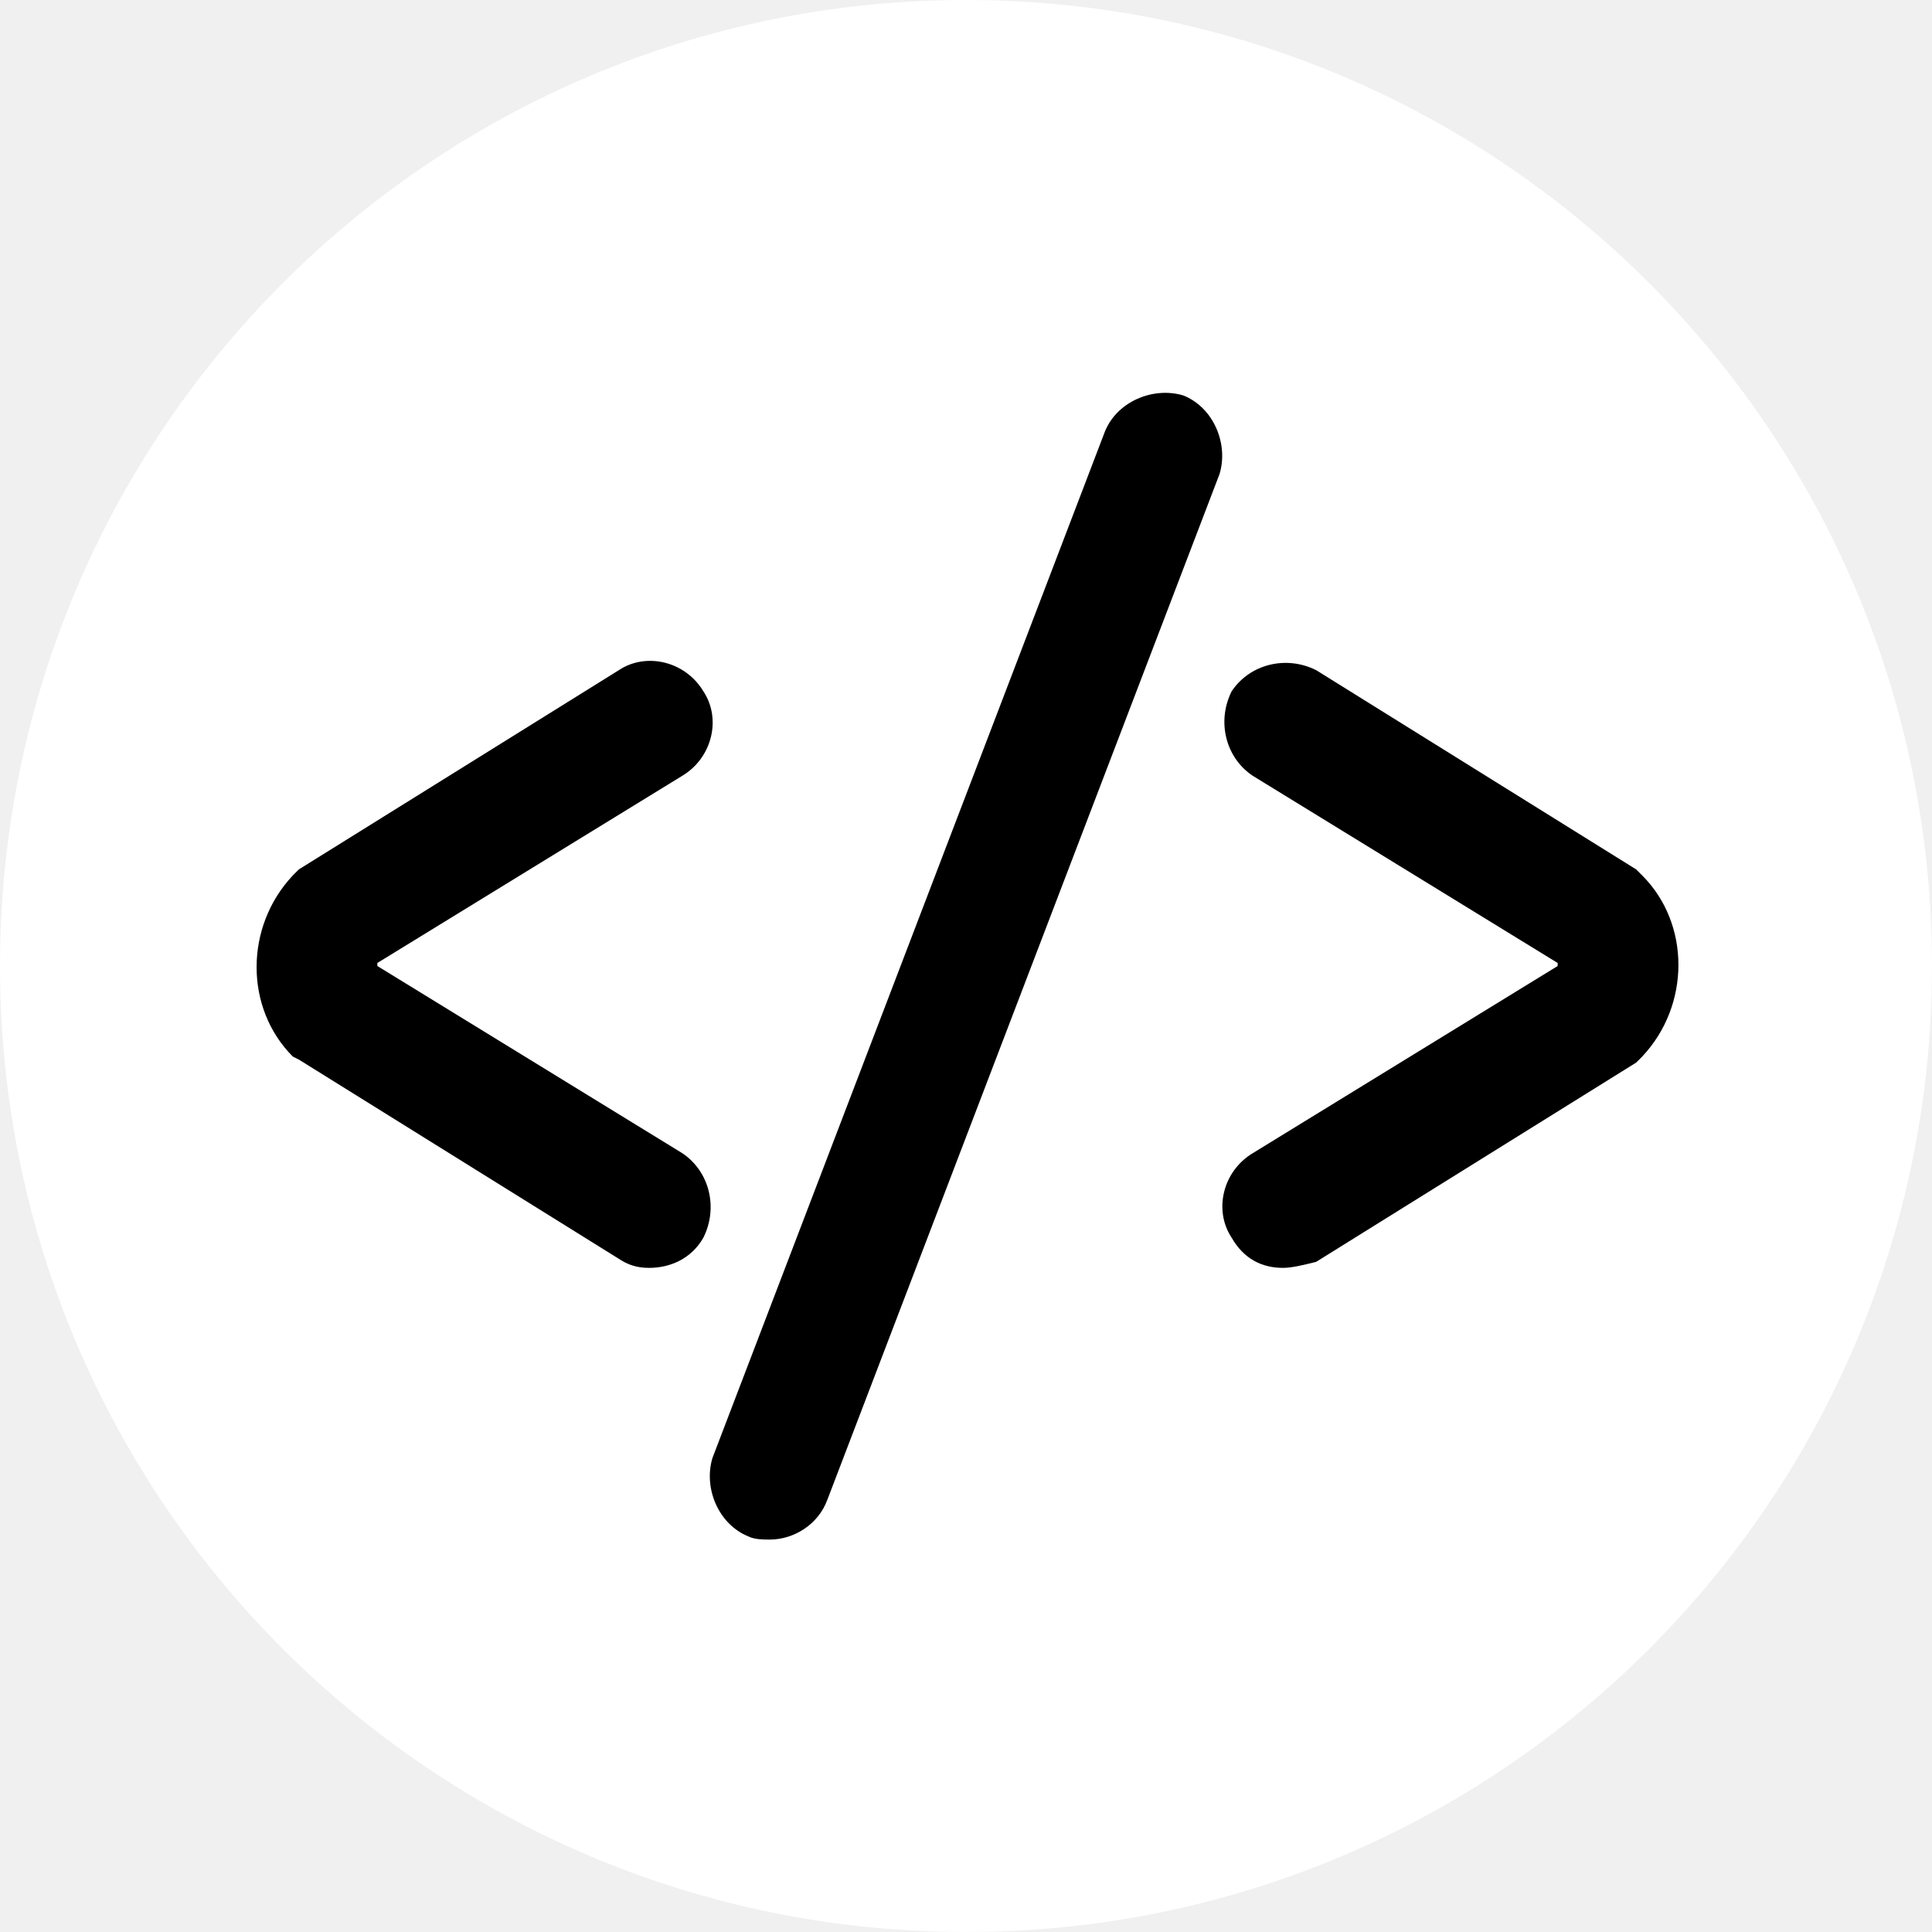
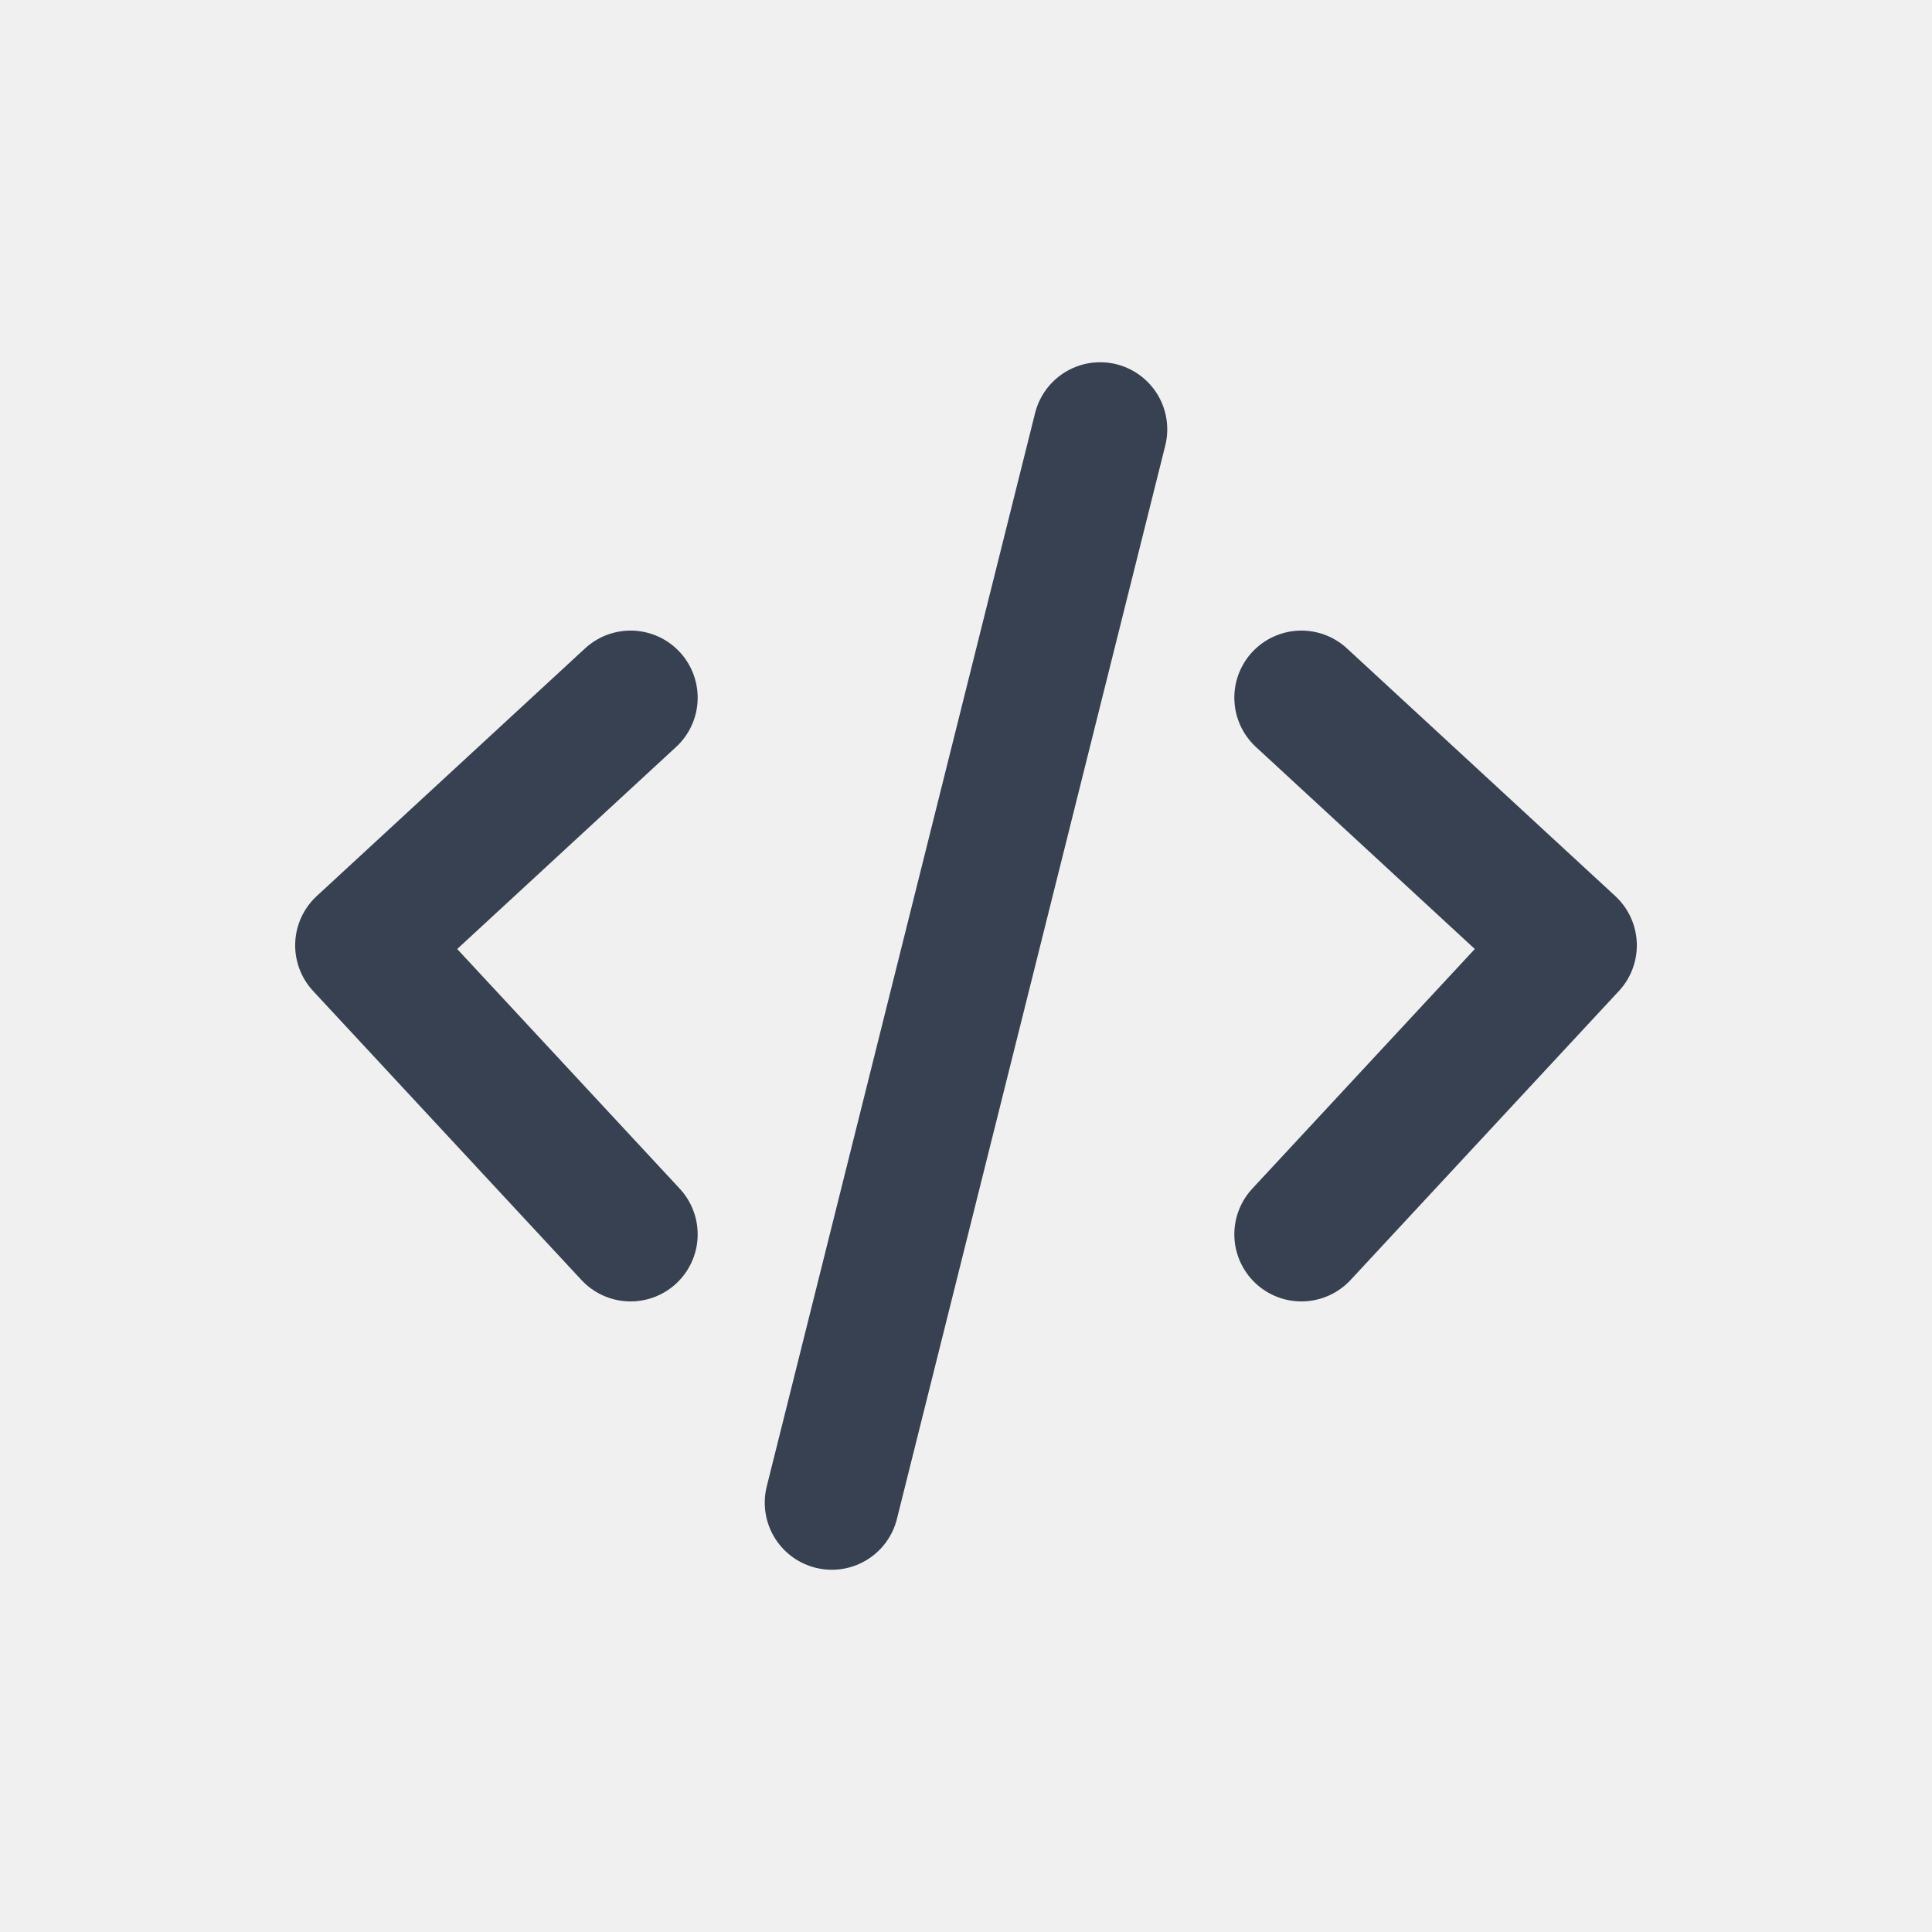
- <svg xmlns="http://www.w3.org/2000/svg" height="800px" width="800px" version="1.1" viewBox="0 0 64 64" xml:space="preserve" fill="#000000">
+ <svg xmlns="http://www.w3.org/2000/svg" width="800px" height="800px" viewBox="-2.4 -2.4 28.80 28.80" fill="none" transform="rotate(0)">
  <g id="SVGRepo_bgCarrier" stroke-width="0" />
  <g id="SVGRepo_tracerCarrier" stroke-linecap="round" stroke-linejoin="round" />
  <g id="SVGRepo_iconCarrier">
-     <style type="text/css"> .st0{fill:#ffffff;} .st1{opacity:0.2;} .st2{fill:#ffffff;} .st3{fill:#000000;} </style>
-     <g id="Layer_1">
-       <g>
-         <circle class="st0" cx="32" cy="32" r="32" />
-       </g>
-       <g class="st1">
-         <g>
-           <g>
-             <path class="st2" d="M42.5,44c-0.7,0-1.3-0.3-1.7-1c-0.6-0.9-0.3-2.2,0.7-2.8l10.1-6.2c0,0,0,0,0-0.1s0,0,0-0.1l-10.1-6.2 c-0.9-0.6-1.2-1.8-0.7-2.8c0.6-0.9,1.8-1.2,2.8-0.7l10.6,6.6l0.2,0.2c0.8,0.8,1.2,1.9,1.2,3c0,1.1-0.4,2.2-1.2,3l-0.2,0.2 l-10.6,6.6C43.2,43.9,42.8,44,42.5,44z" />
-           </g>
-         </g>
-         <g>
-           <g>
-             <path class="st2" d="M21.5,44c-0.4,0-0.7-0.1-1-0.3L9.9,37.1L9.7,37c-0.8-0.8-1.2-1.9-1.2-3c0-1.1,0.4-2.2,1.2-3l0.2-0.2 l10.6-6.6c0.9-0.6,2.2-0.3,2.8,0.7c0.6,0.9,0.3,2.2-0.7,2.8l-10.1,6.2c0,0,0,0,0,0.1s0,0,0,0.1l10.1,6.2 c0.9,0.6,1.2,1.8,0.7,2.8C22.9,43.7,22.2,44,21.5,44z" />
-           </g>
-         </g>
-       </g>
-       <g class="st1">
-         <g>
-           <path class="st2" d="M25.5,53c-0.2,0-0.5,0-0.7-0.1c-1-0.4-1.5-1.6-1.2-2.6l13-34c0.4-1,1.6-1.5,2.6-1.2c1,0.4,1.5,1.6,1.2,2.6 l-13,34C27.1,52.5,26.3,53,25.5,53z" />
-         </g>
-       </g>
-       <g>
-         <g>
-           <path class="st3" d="M42.5,42c-0.7,0-1.3-0.3-1.7-1c-0.6-0.9-0.3-2.2,0.7-2.8l10.1-6.2c0,0,0-0.1,0-0.1l-10.1-6.2 c-0.9-0.6-1.2-1.8-0.7-2.8c0.6-0.9,1.8-1.2,2.8-0.7l10.6,6.6l0.2,0.2c1.6,1.6,1.6,4.3,0,6l-0.2,0.2l-10.6,6.6 C43.2,41.9,42.8,42,42.5,42z" />
-         </g>
-         <g>
-           <path class="st3" d="M21.5,42c-0.4,0-0.7-0.1-1-0.3L9.9,35.1L9.7,35c-1.6-1.6-1.6-4.3,0-6l0.2-0.2l10.6-6.6 c0.9-0.6,2.2-0.3,2.8,0.7c0.6,0.9,0.3,2.2-0.7,2.8l-10.1,6.2c0,0,0,0.1,0,0.1l10.1,6.2c0.9,0.6,1.2,1.8,0.7,2.8 C22.9,41.7,22.2,42,21.5,42z" />
-         </g>
-       </g>
-       <g>
-         <path class="st3" d="M25.5,51c-0.2,0-0.5,0-0.7-0.1c-1-0.4-1.5-1.6-1.2-2.6l13-34c0.4-1,1.6-1.5,2.6-1.2c1,0.4,1.5,1.6,1.2,2.6 l-13,34C27.1,50.5,26.3,51,25.5,51z" />
-       </g>
-     </g>
-     <g id="Layer_2"> </g>
+     <path d="M7 8L3 11.692L7 16M17 8L21 11.692L17 16M14 4L10 20" stroke="#374151" stroke-width="2" stroke-linecap="round" stroke-linejoin="round" />
  </g>
</svg>
